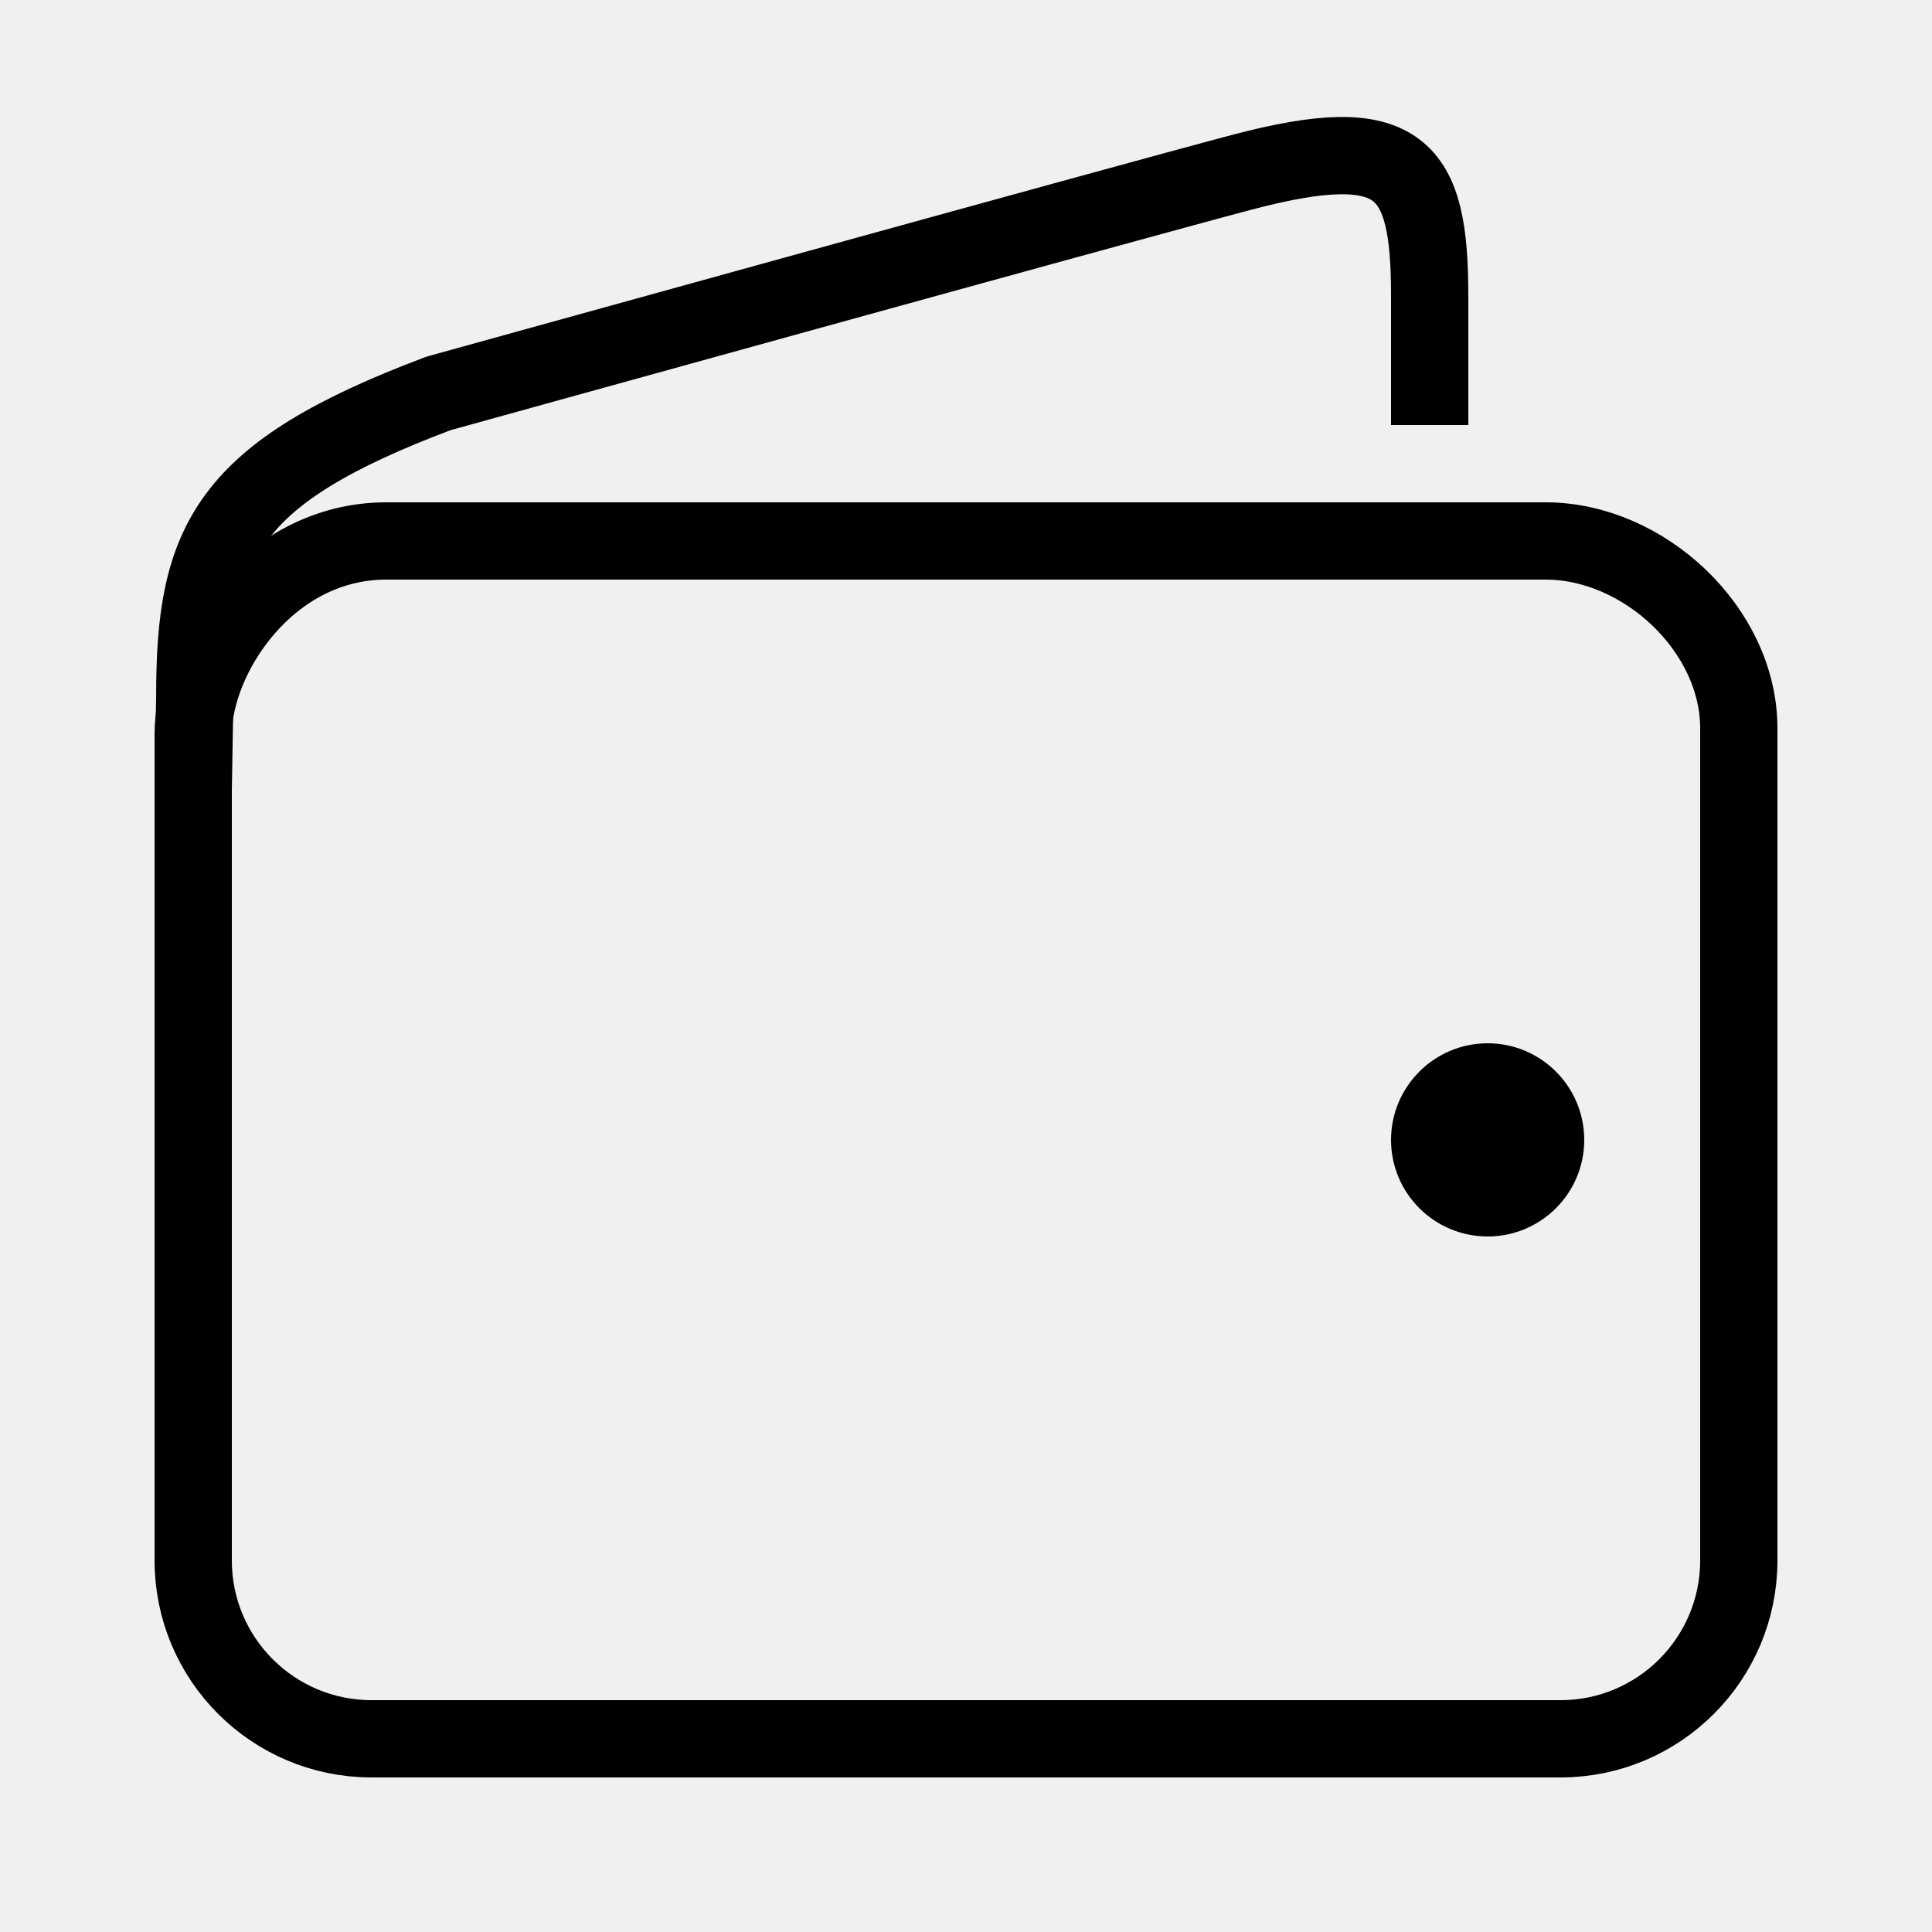
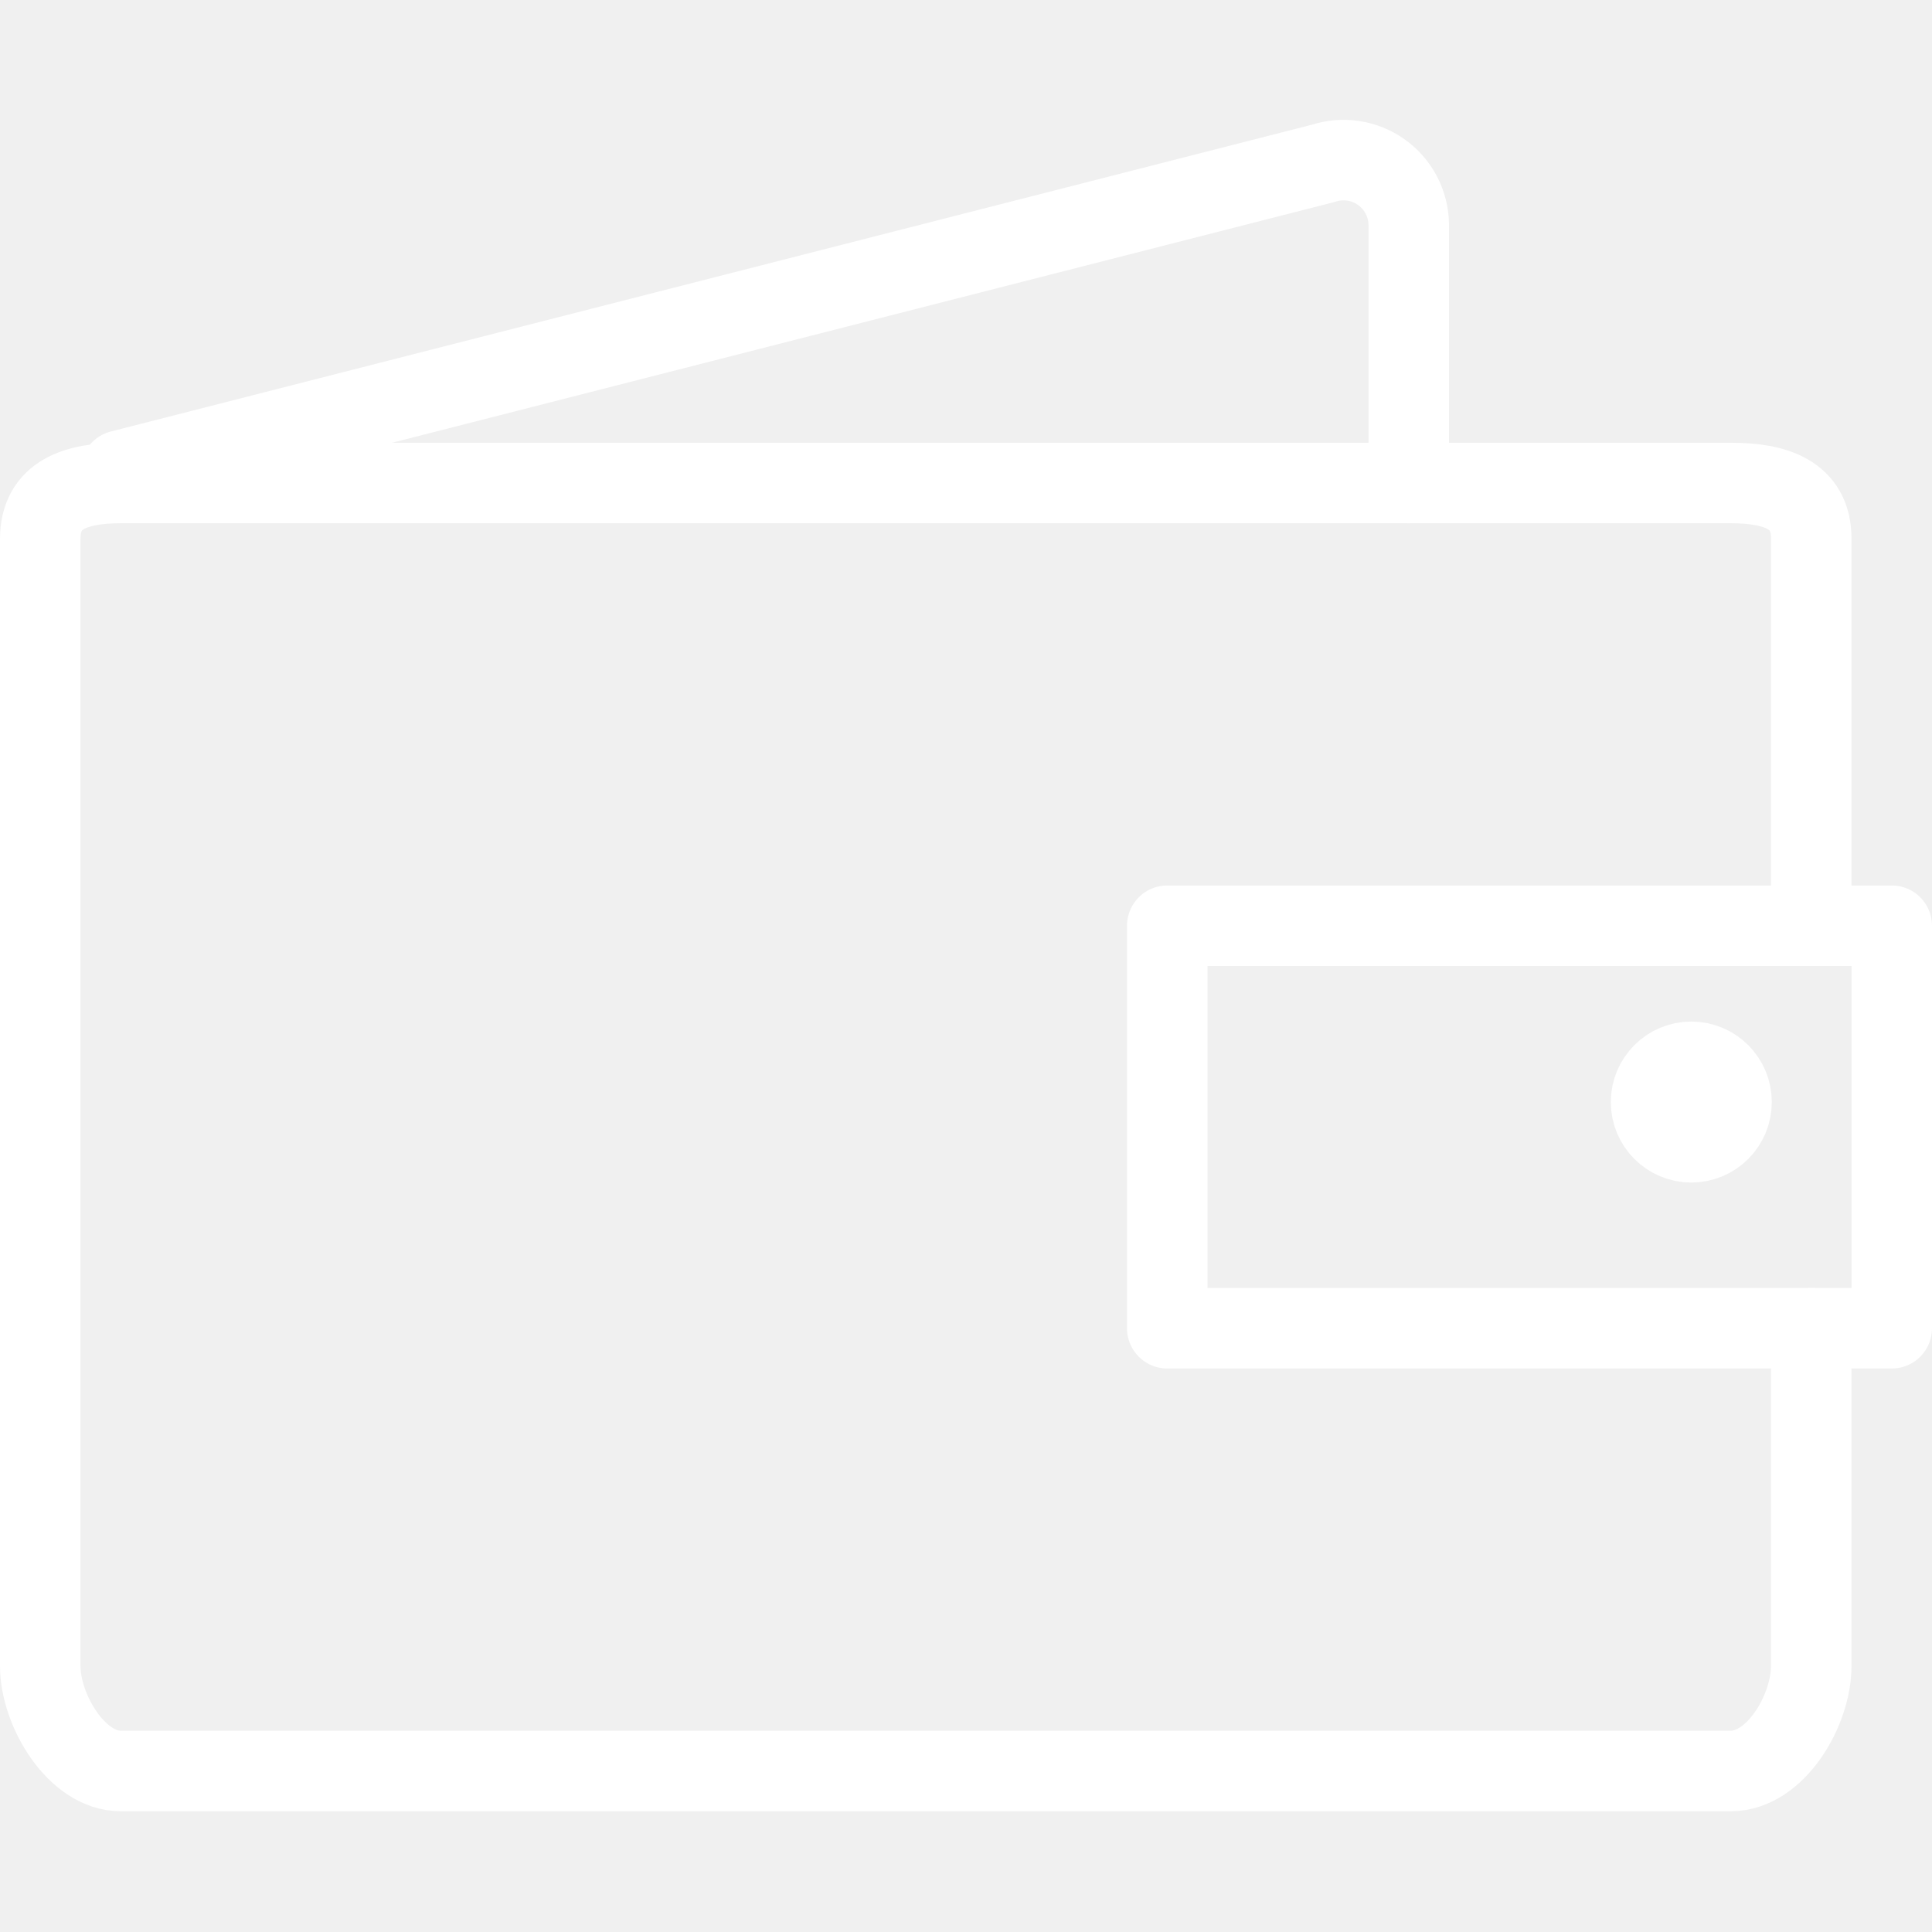
- <svg xmlns="http://www.w3.org/2000/svg" enable-background="new 0 0 50 50" height="50px" id="Layer_1" version="1.1" viewBox="0 0 50 50" width="50px" xml:space="preserve">
-   <rect fill="none" height="50" width="50" />
-   <path d="  M40,14c0,0-25.397,0-30,0c-3.076,0-5,3-5,5v21.384C5,42.934,7.066,45,9.616,45h30.768C42.933,45,45,42.934,45,40.384V18.846  C45,16.299,42.549,14,40,14z" fill="none" stroke="#000000" stroke-linecap="round" stroke-linejoin="round" stroke-miterlimit="10" stroke-width="2" />
-   <path d="M37,11V7.658  c0-3.331-0.719-4.292-4.852-3.202c-3.036,0.801-20.801,5.726-20.801,5.726c-5.471,2.062-6.306,3.817-6.306,7.816L5,20.453" fill="none" stroke="#000000" stroke-linejoin="round" stroke-miterlimit="10" stroke-width="2" />
-   <path d="M38.502,32C37.121,32,36,30.882,36,29.501S37.121,27,38.502,27C39.879,27,41,28.12,41,29.501S39.879,32,38.502,32z" />
+ <svg xmlns="http://www.w3.org/2000/svg" data-name="Layer 1" viewBox="0 0 48 48">
+   <path d="M45 33v8.39c0 1.1-.88 2.61-2 2.61H3c-1.1 0-2-1.51-2-2.61v-28C1 12.28 1.9 12 3 12h40c1.1 0 2 .28 2 1.38V23" fill="none" stroke="#ffffff" stroke-linecap="round" stroke-linejoin="round" stroke-width="2px" class="stroke-000000" />
+   <path d="M29 23h18v10H29z" fill="none" stroke="#ffffff" stroke-linecap="round" stroke-linejoin="round" stroke-width="2px" class="stroke-000000" />
+   <circle cx="42.02" cy="27.38" r="1" fill="none" stroke="#ffffff" stroke-linecap="round" stroke-linejoin="round" stroke-width="2px" class="stroke-000000" />
+   <path d="m3 11.69 29.87-7.63A1.62 1.62 0 0 1 35 5.57V12" fill="none" stroke="#ffffff" stroke-linecap="round" stroke-linejoin="round" stroke-width="2px" class="stroke-000000" />
</svg>
